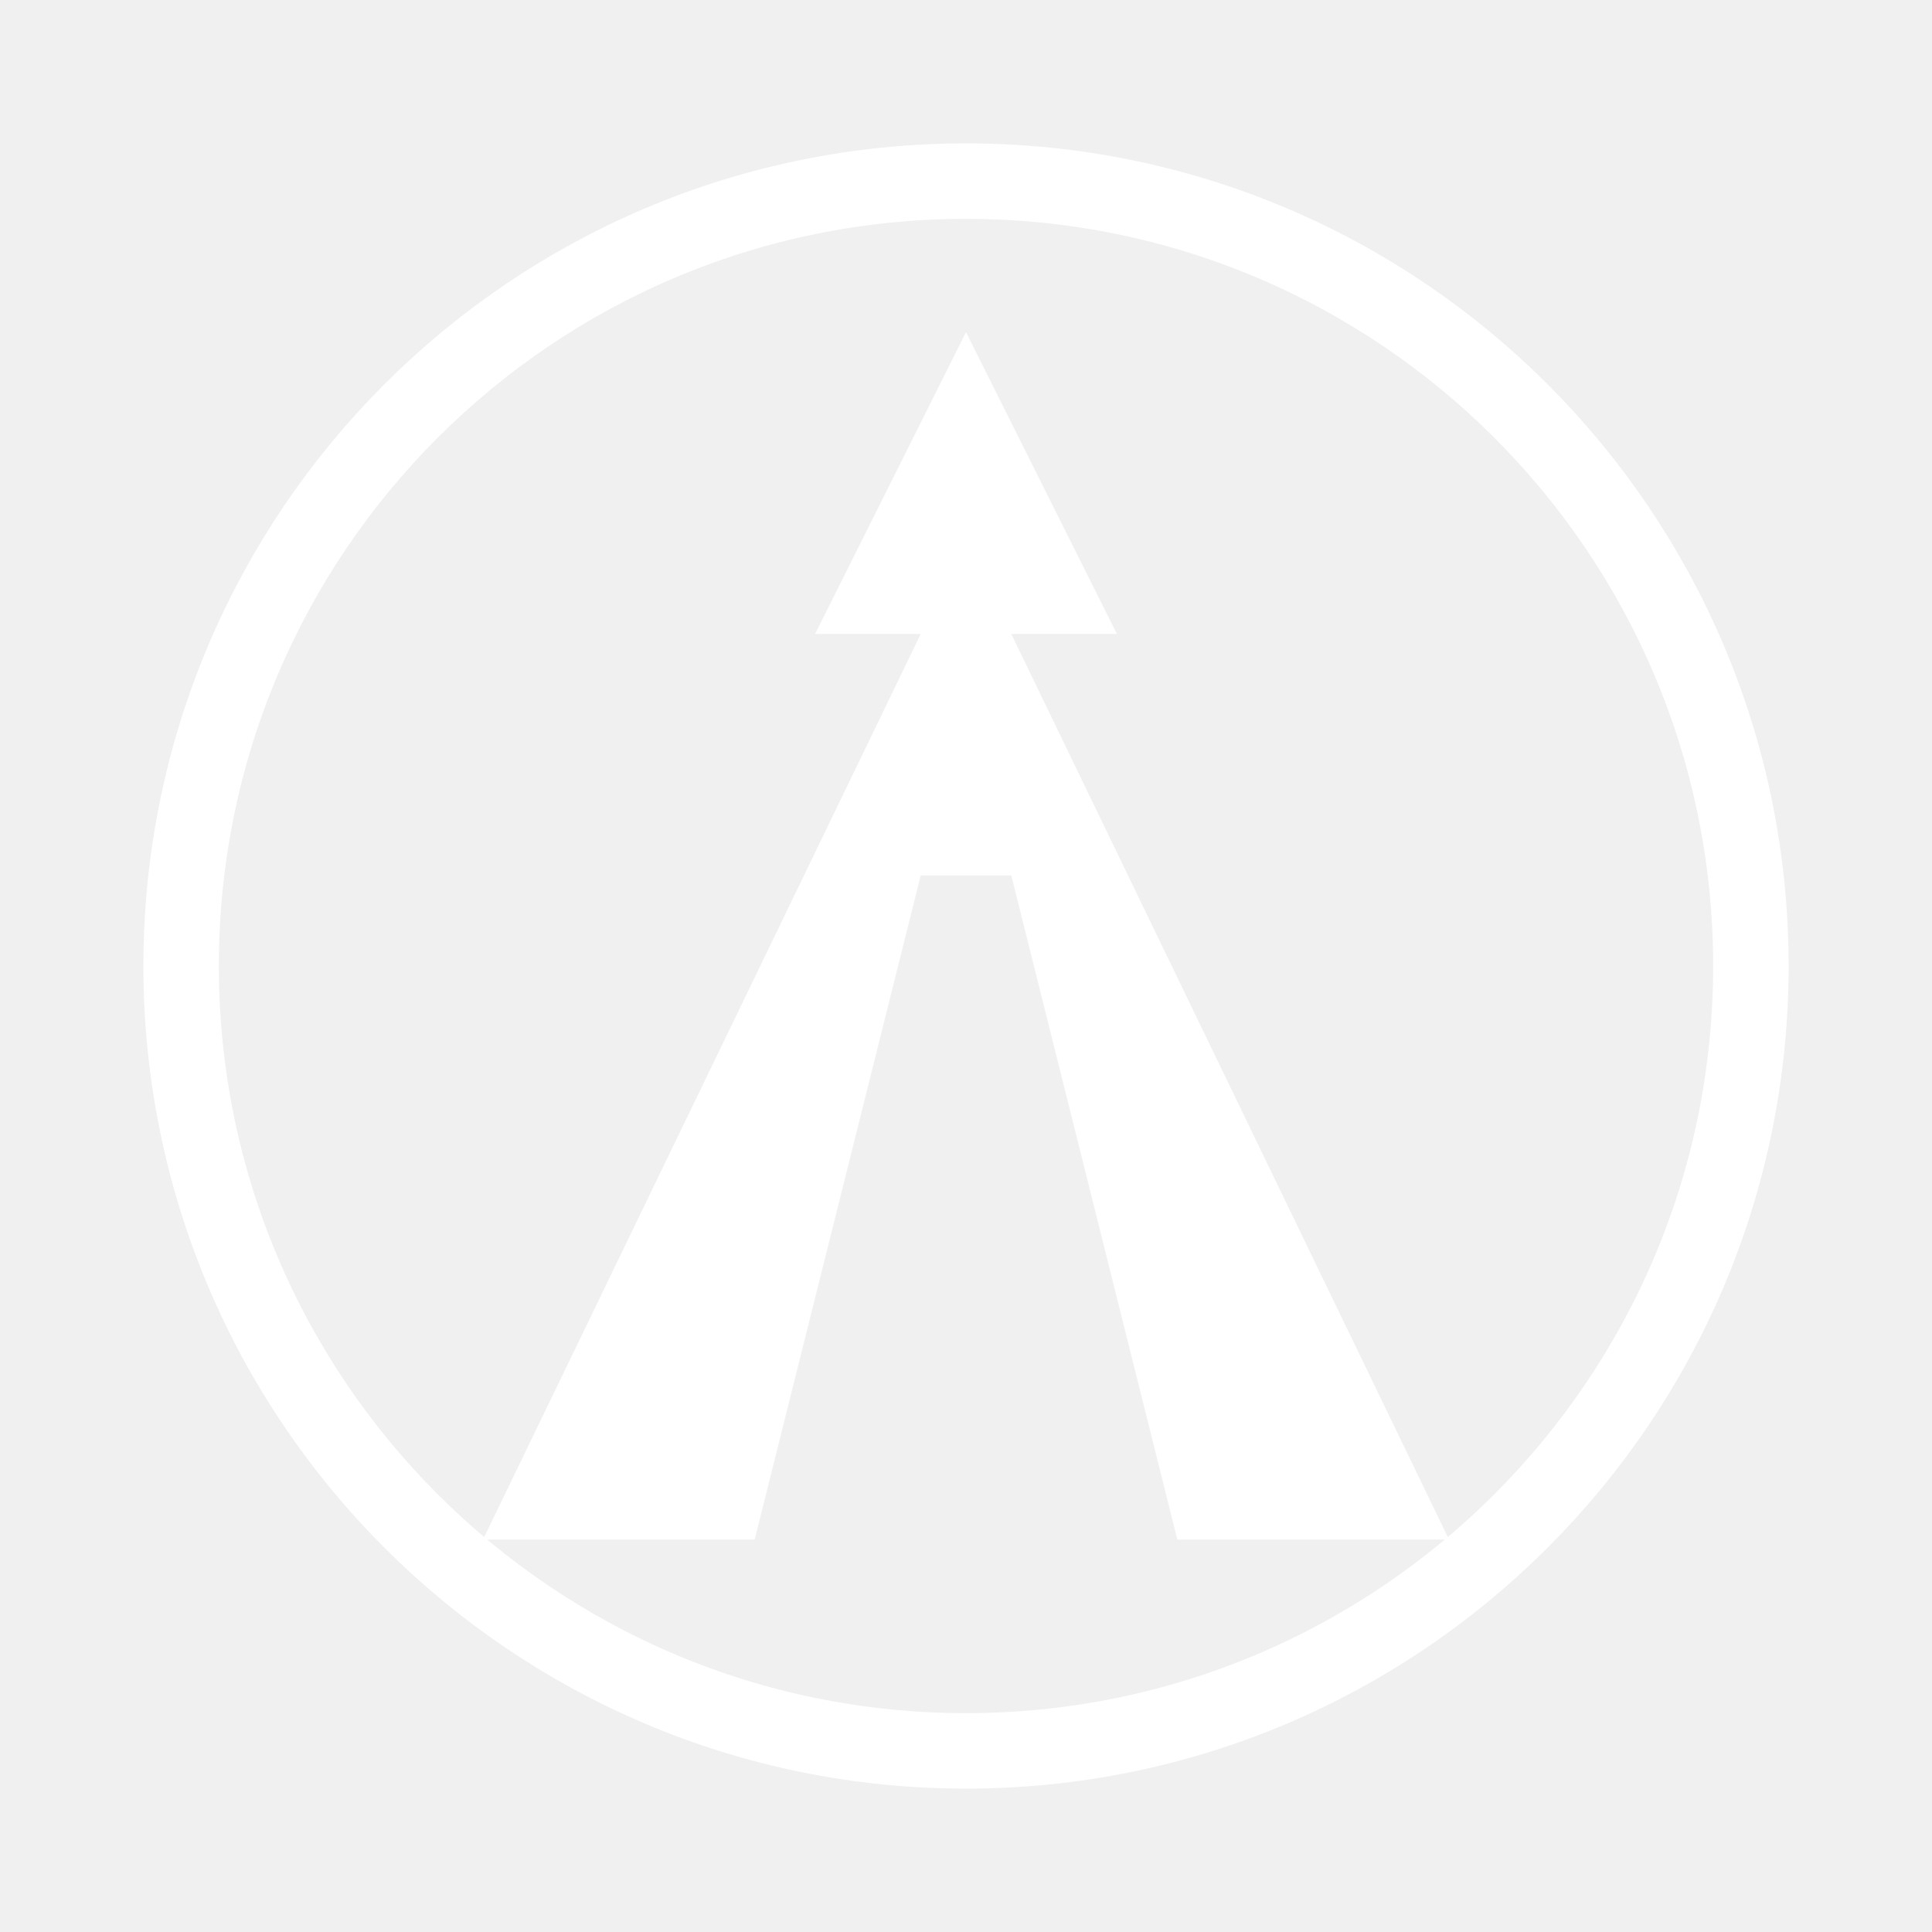
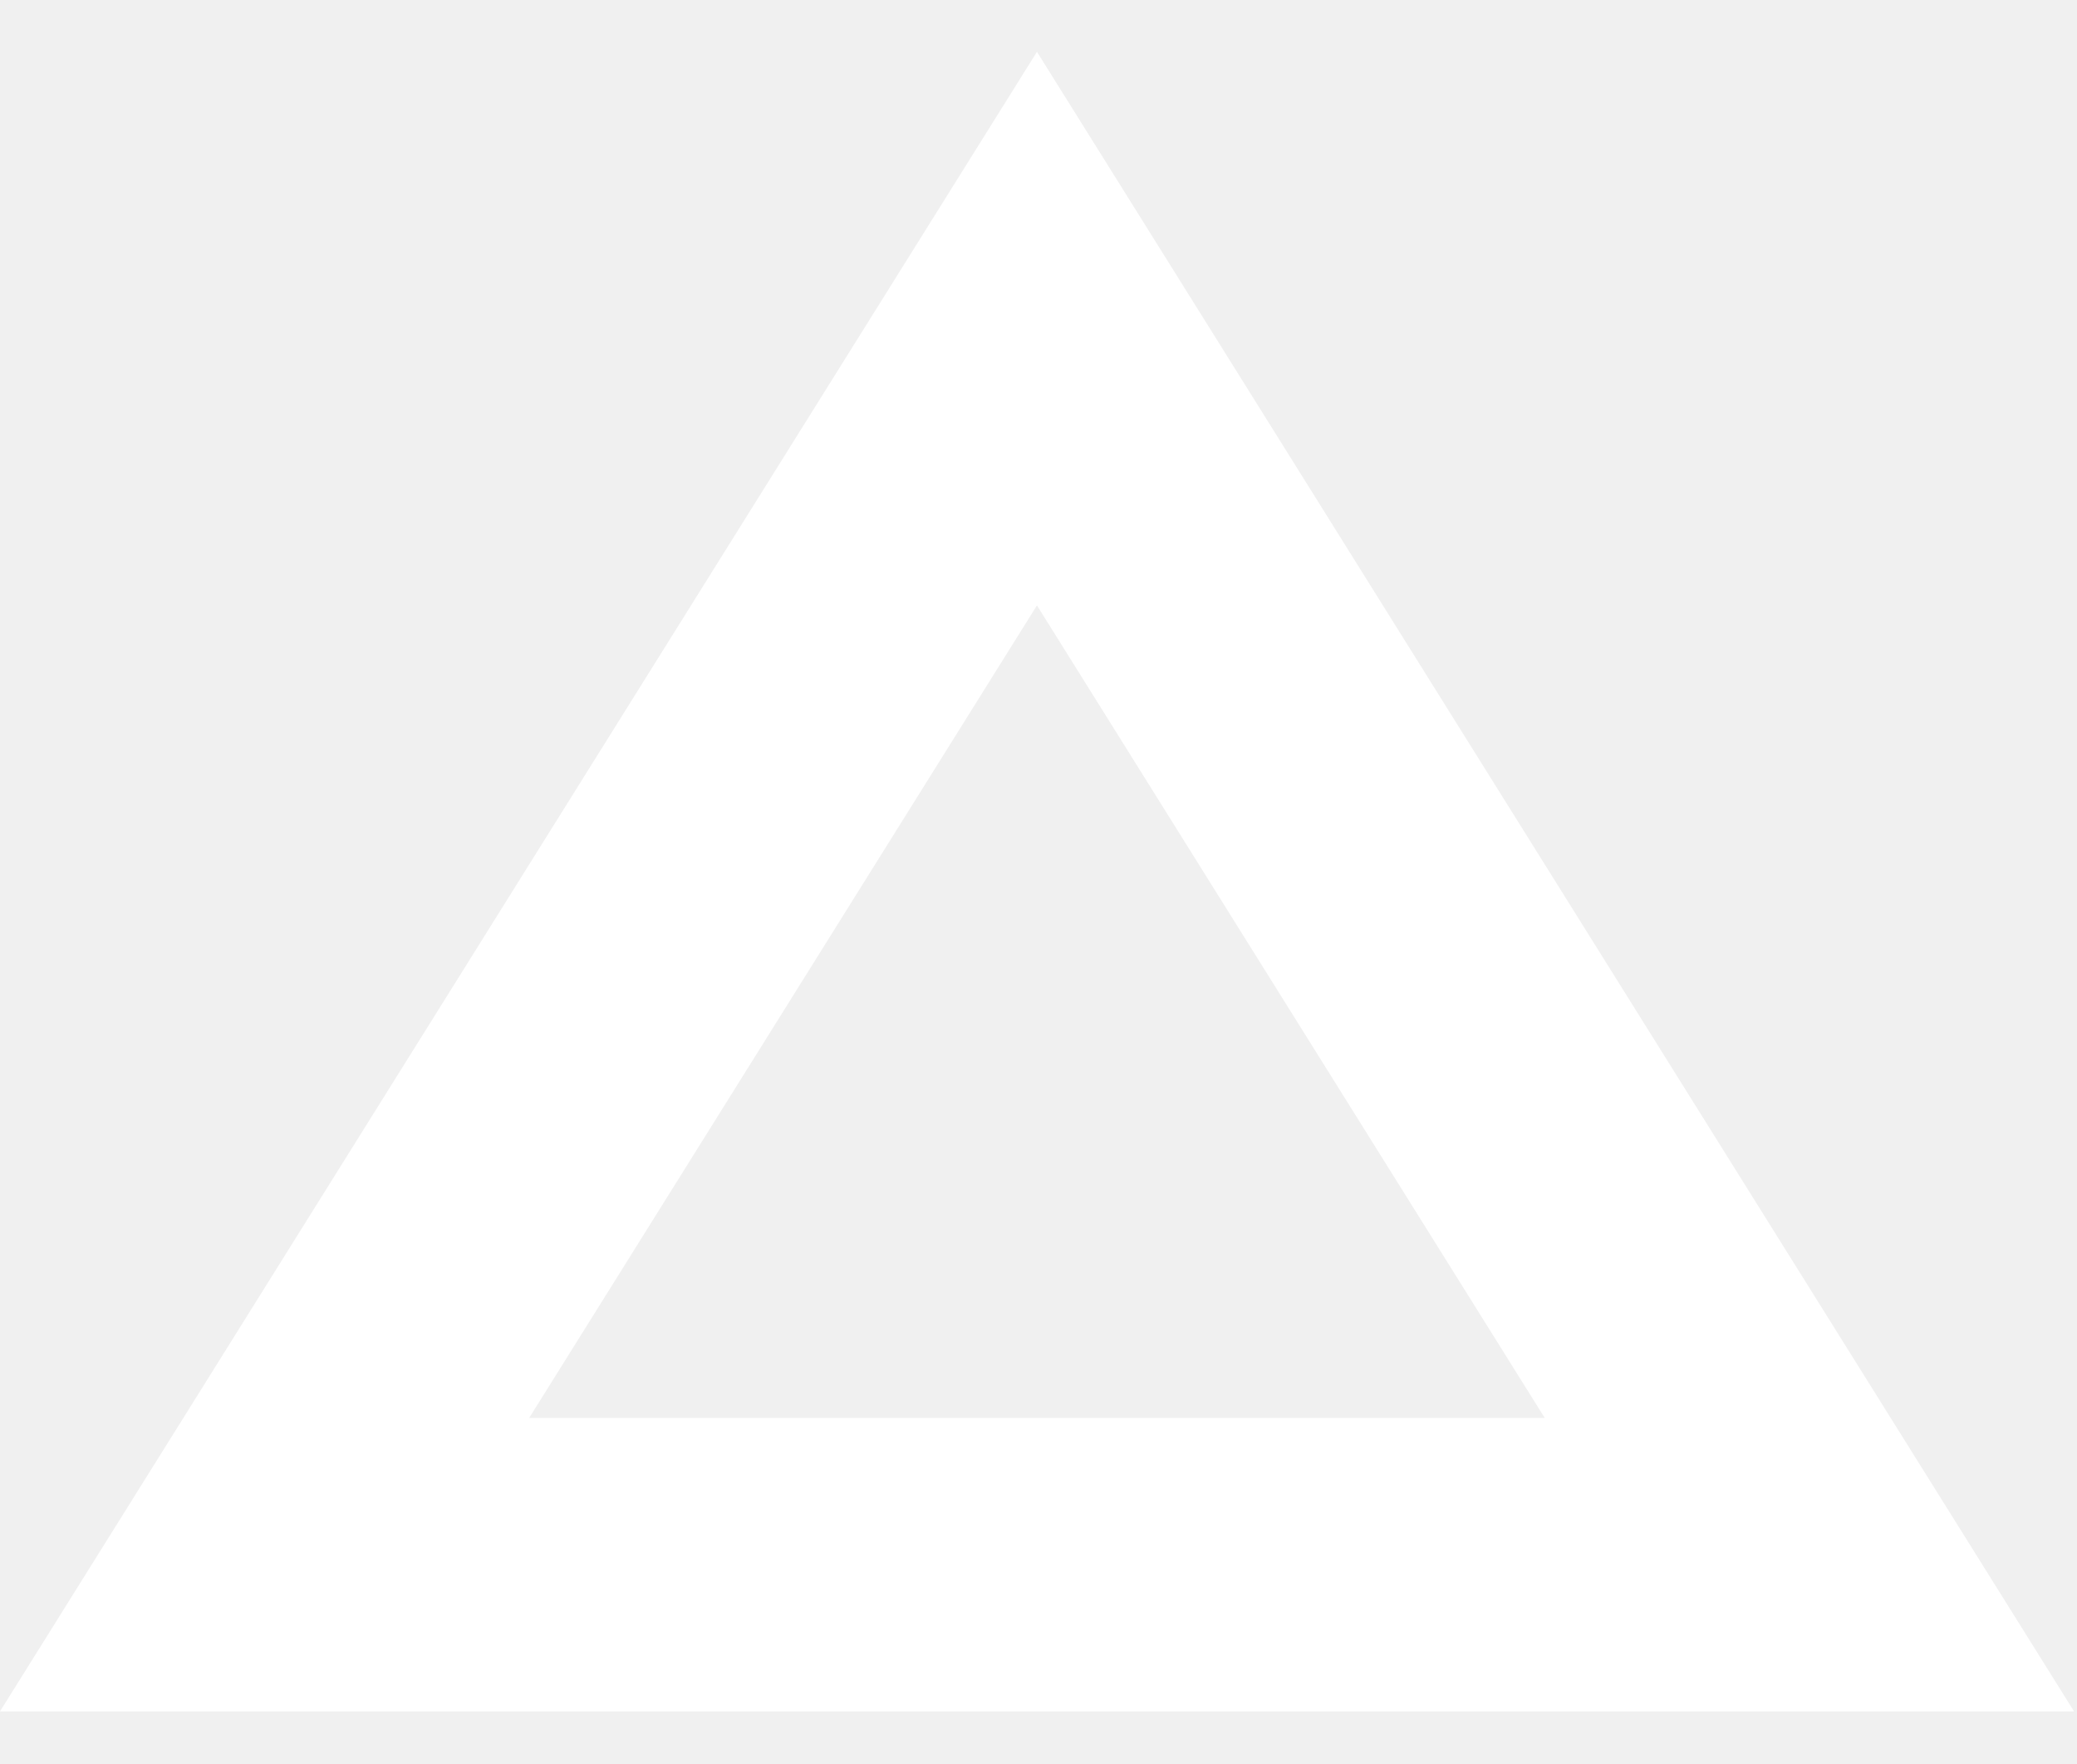
- <svg xmlns="http://www.w3.org/2000/svg" viewBox="0 0 64 64" fill="none">
-   <circle cx="32" cy="32" r="26" stroke="white" stroke-width="2.5" />
-   <path fill="white" d="M32 11 L37 21 L33.5 21 L48 51 L39 51 L33.5 29 L30.5 29 L25 51 L16 51 L30.5 21 L27 21 Z" />
+ <svg xmlns="http://www.w3.org/2000/svg" viewBox="0 0 377 320" fill="none">
+   <path fill="white" d="M0 310.6H376.464L188.219 9.4L0 310.6ZM96.047 257.35L188.219 109.875L280.392 257.35H96.047Z" />
</svg>
